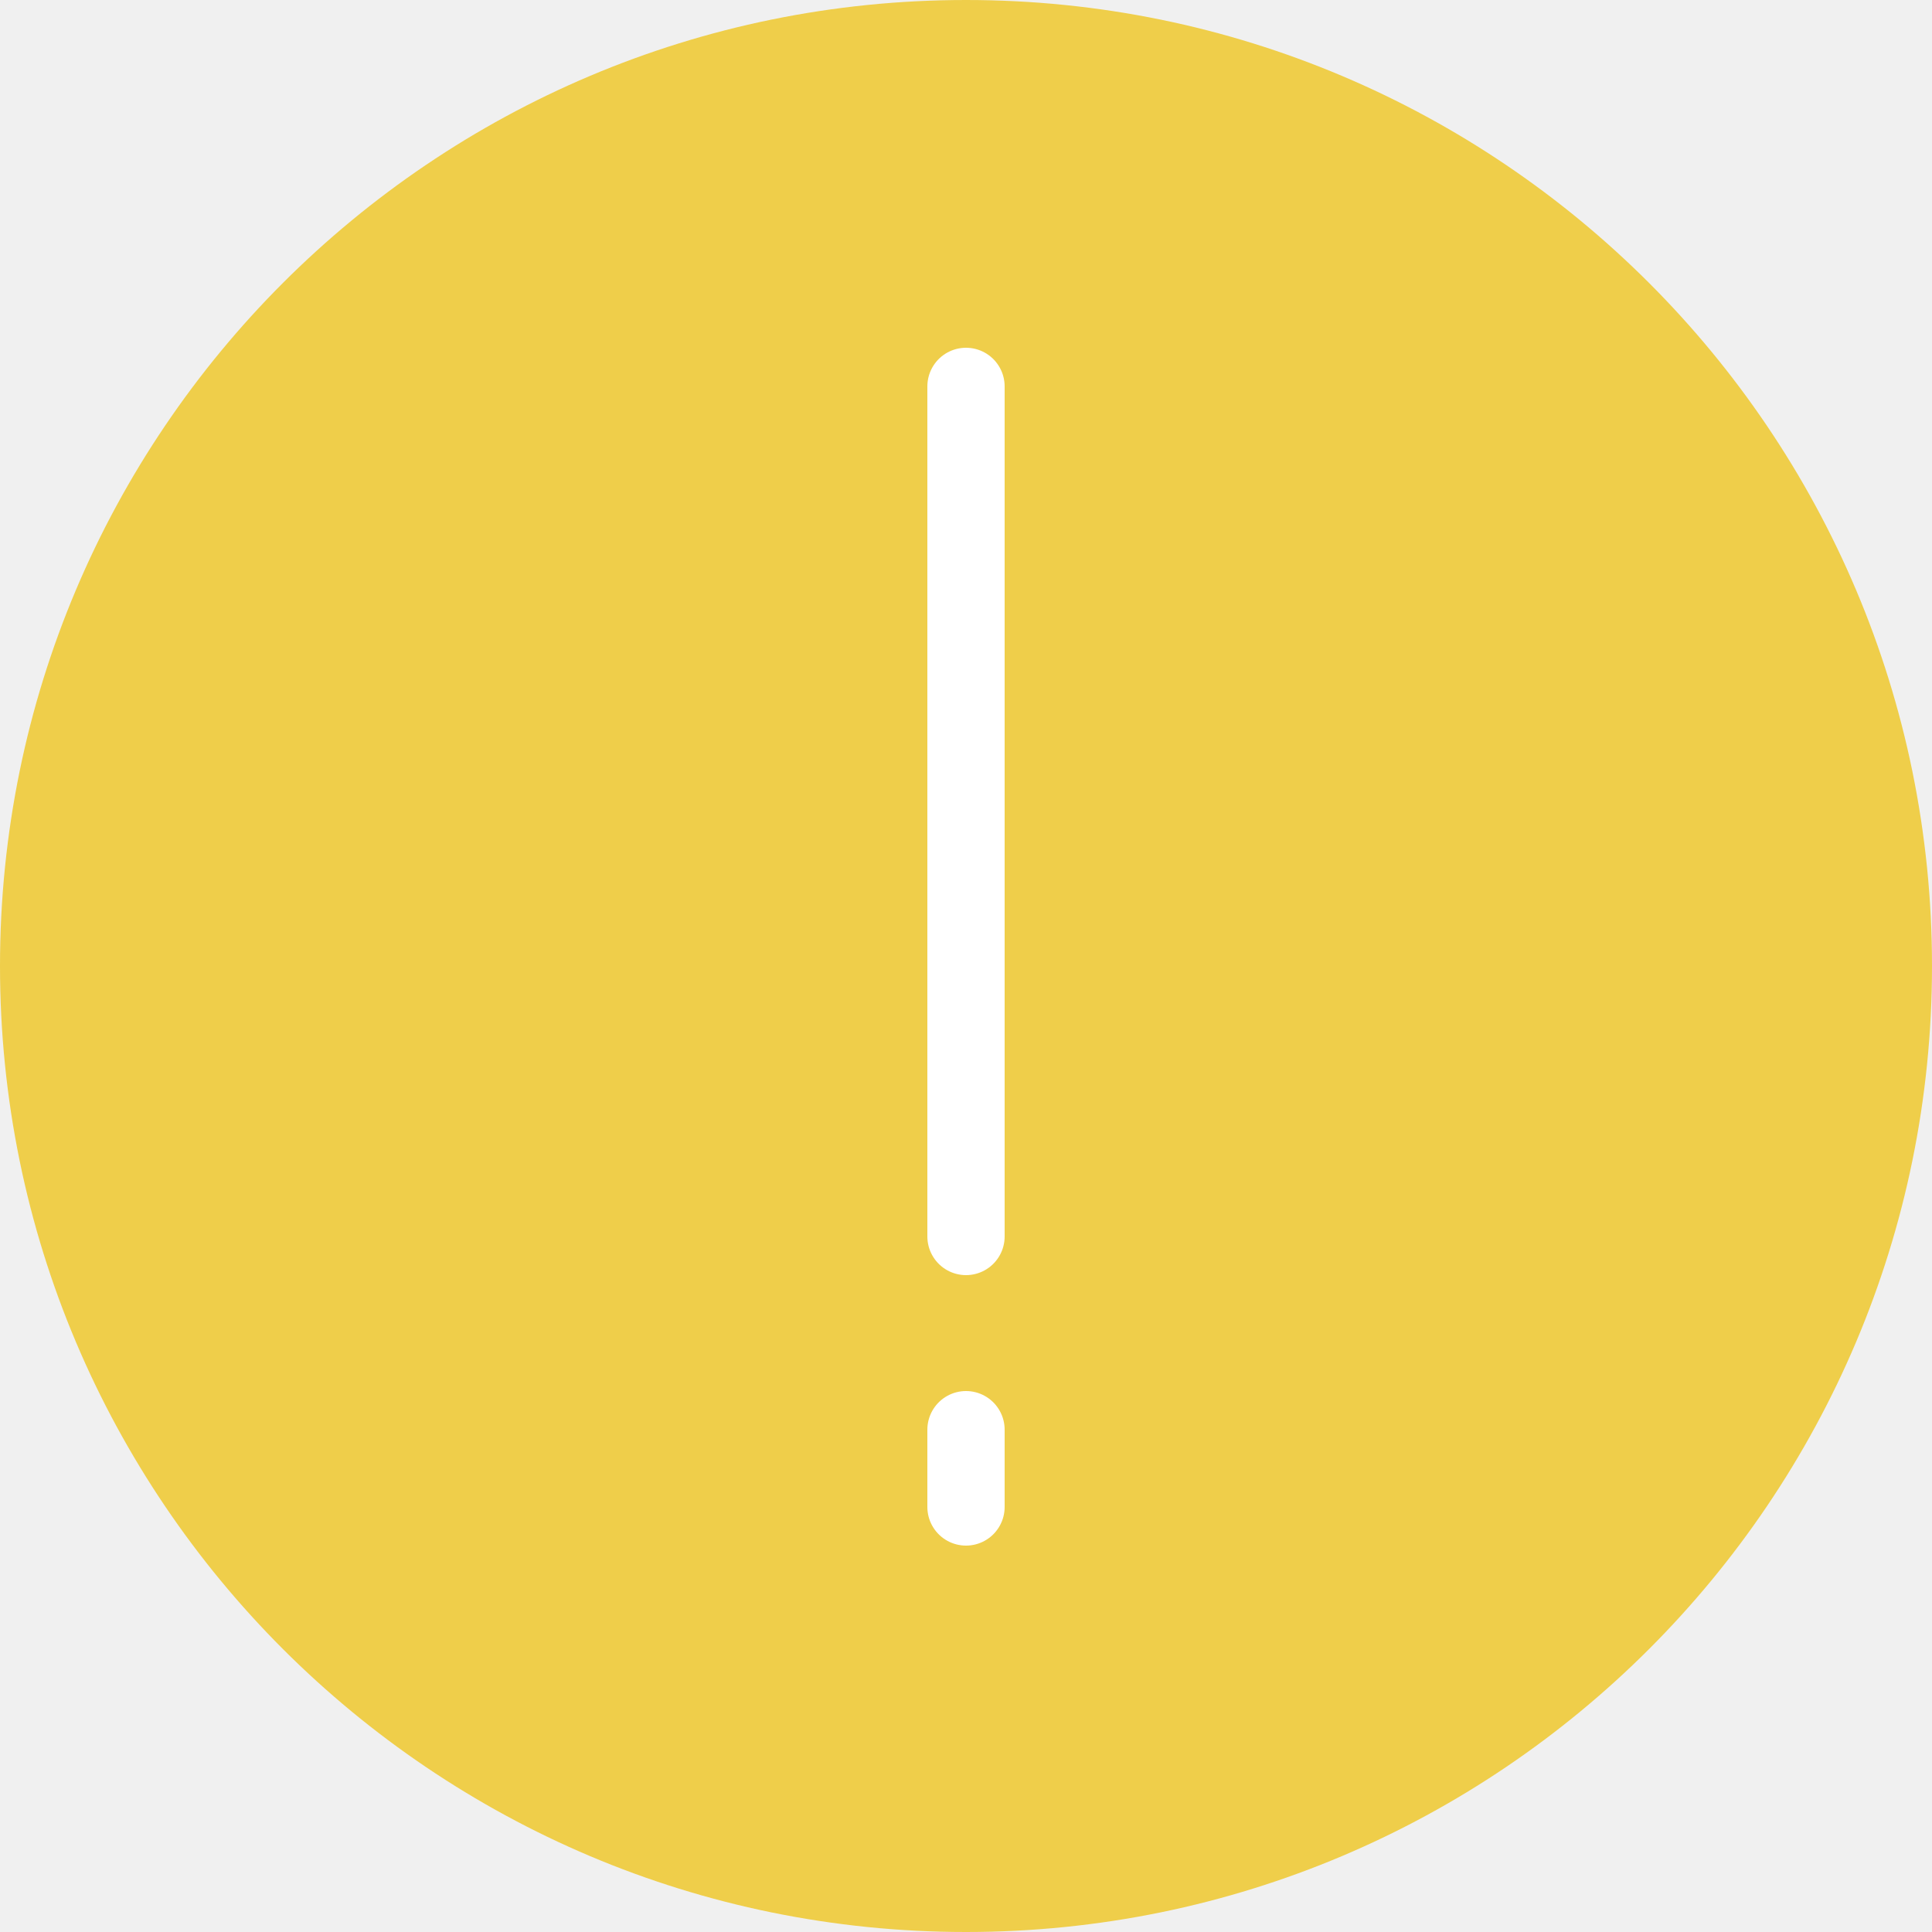
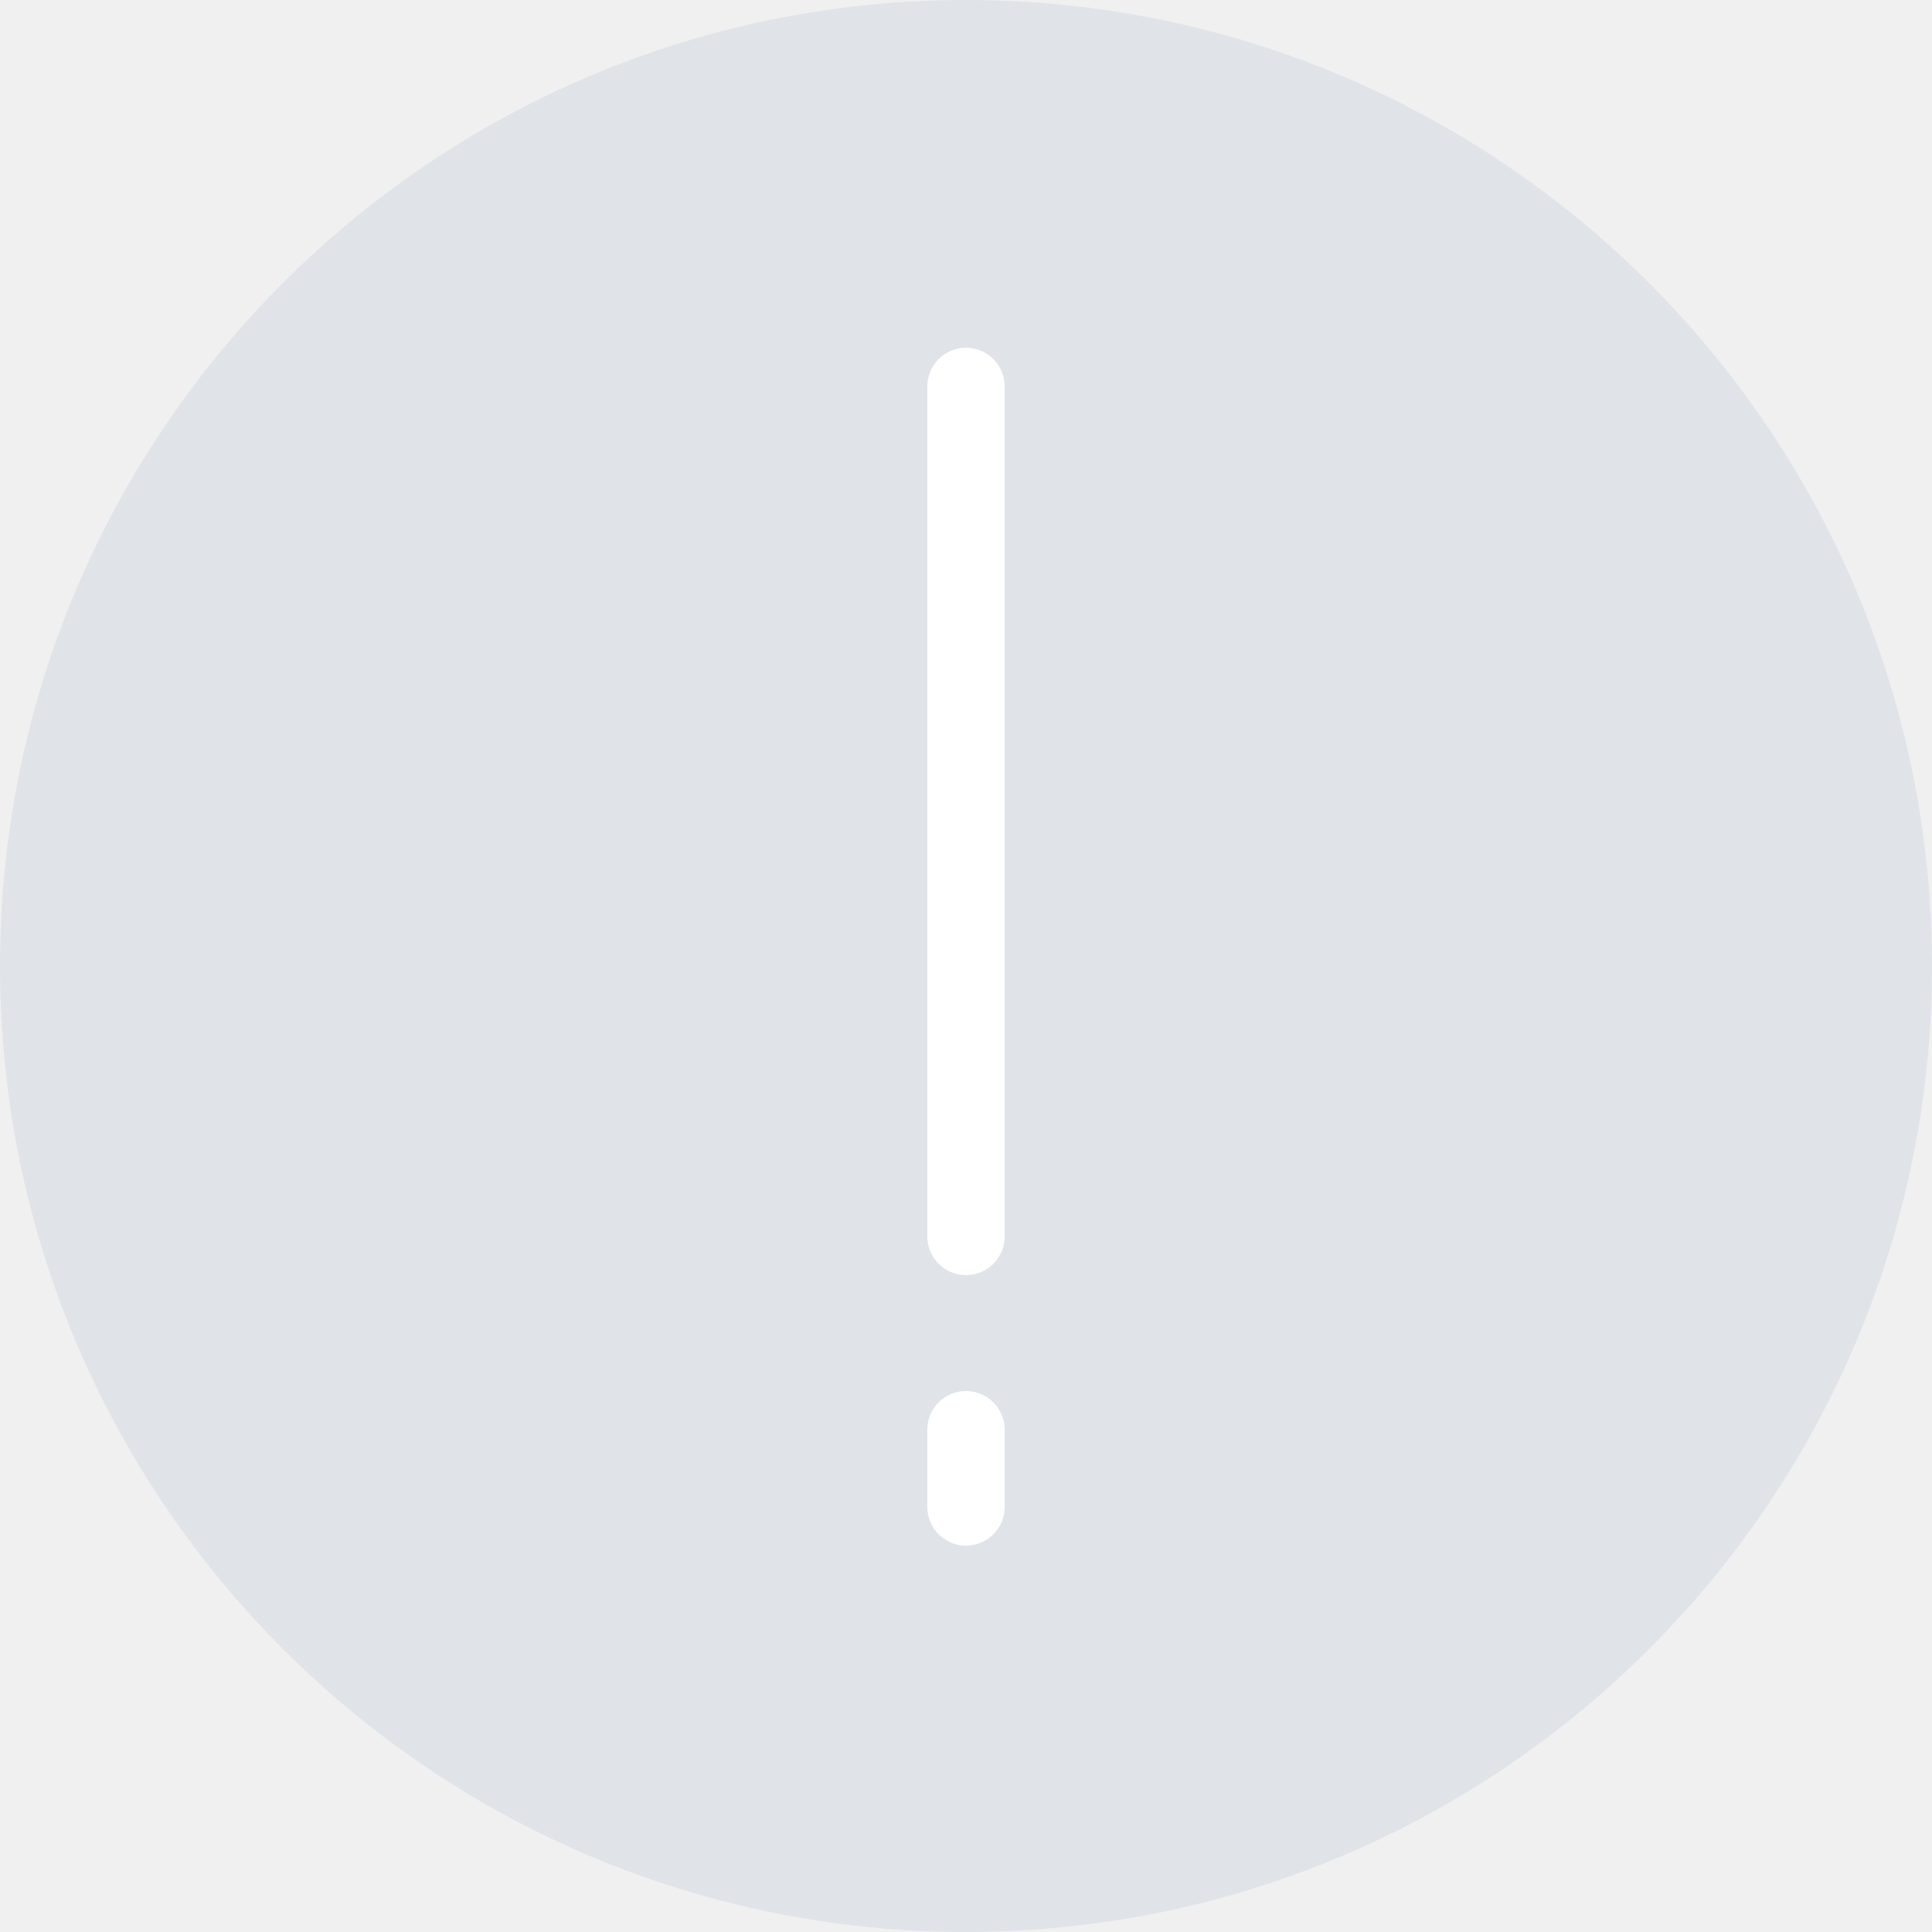
<svg xmlns="http://www.w3.org/2000/svg" version="1.1" id="Capa_1" x="0px" y="0px" viewBox="0 0 50 50" style="enable-background:new 0 0 50 50;" xml:space="preserve">
-   <circle style="fill:#EFCE4A;" cx="25" cy="25" r="25" />
+   <circle style="fill:#E0E4E9;" cx="25" cy="25" r="25" />
  <line style="fill:none;stroke:#FFFFFF;stroke-width:2;stroke-linecap:round;stroke-miterlimit:10;" x1="25" y1="10" x2="25" y2="32" />
  <line style="fill:none;stroke:#FFFFFF;stroke-width:2;stroke-linecap:round;stroke-miterlimit:10;" x1="25" y1="37" x2="25" y2="39" />
  <g>
</g>
  <g>
</g>
  <g>
</g>
  <g>
</g>
  <g>
</g>
  <g>
</g>
  <g>
</g>
  <g>
</g>
  <g>
</g>
  <g>
</g>
  <g>
</g>
  <g>
</g>
  <g>
</g>
  <g>
</g>
  <g>
</g>
</svg>
